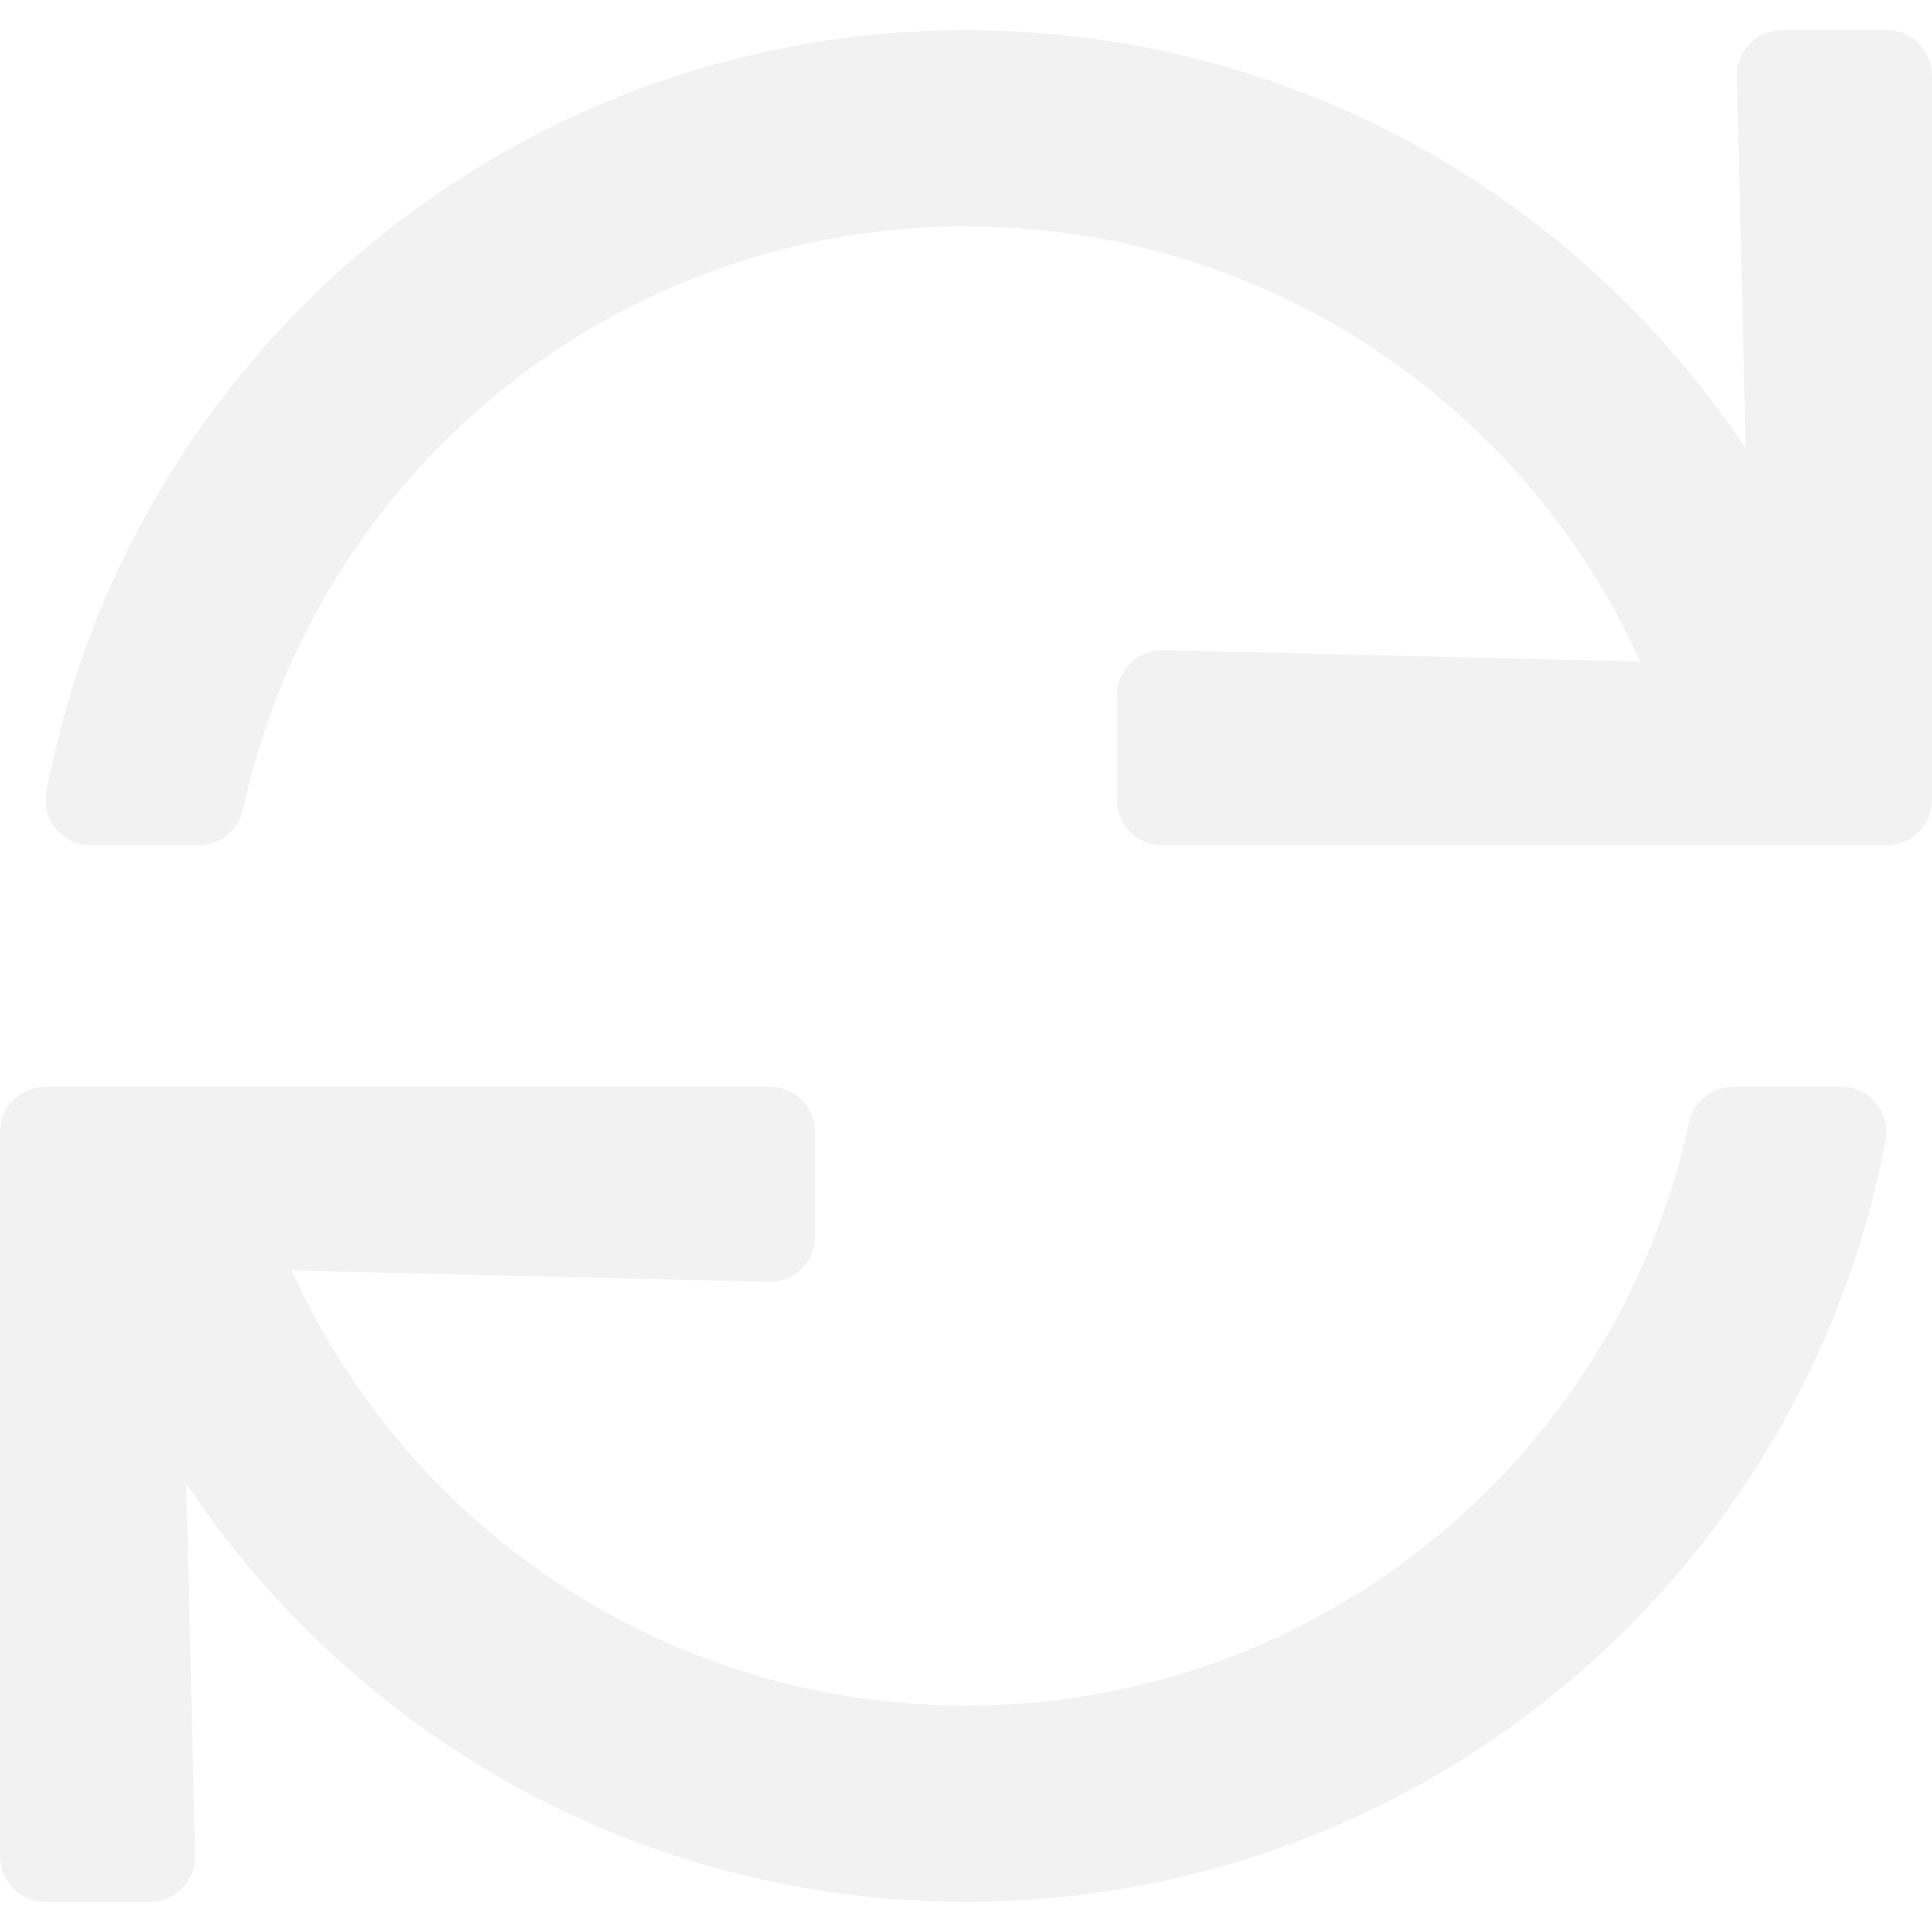
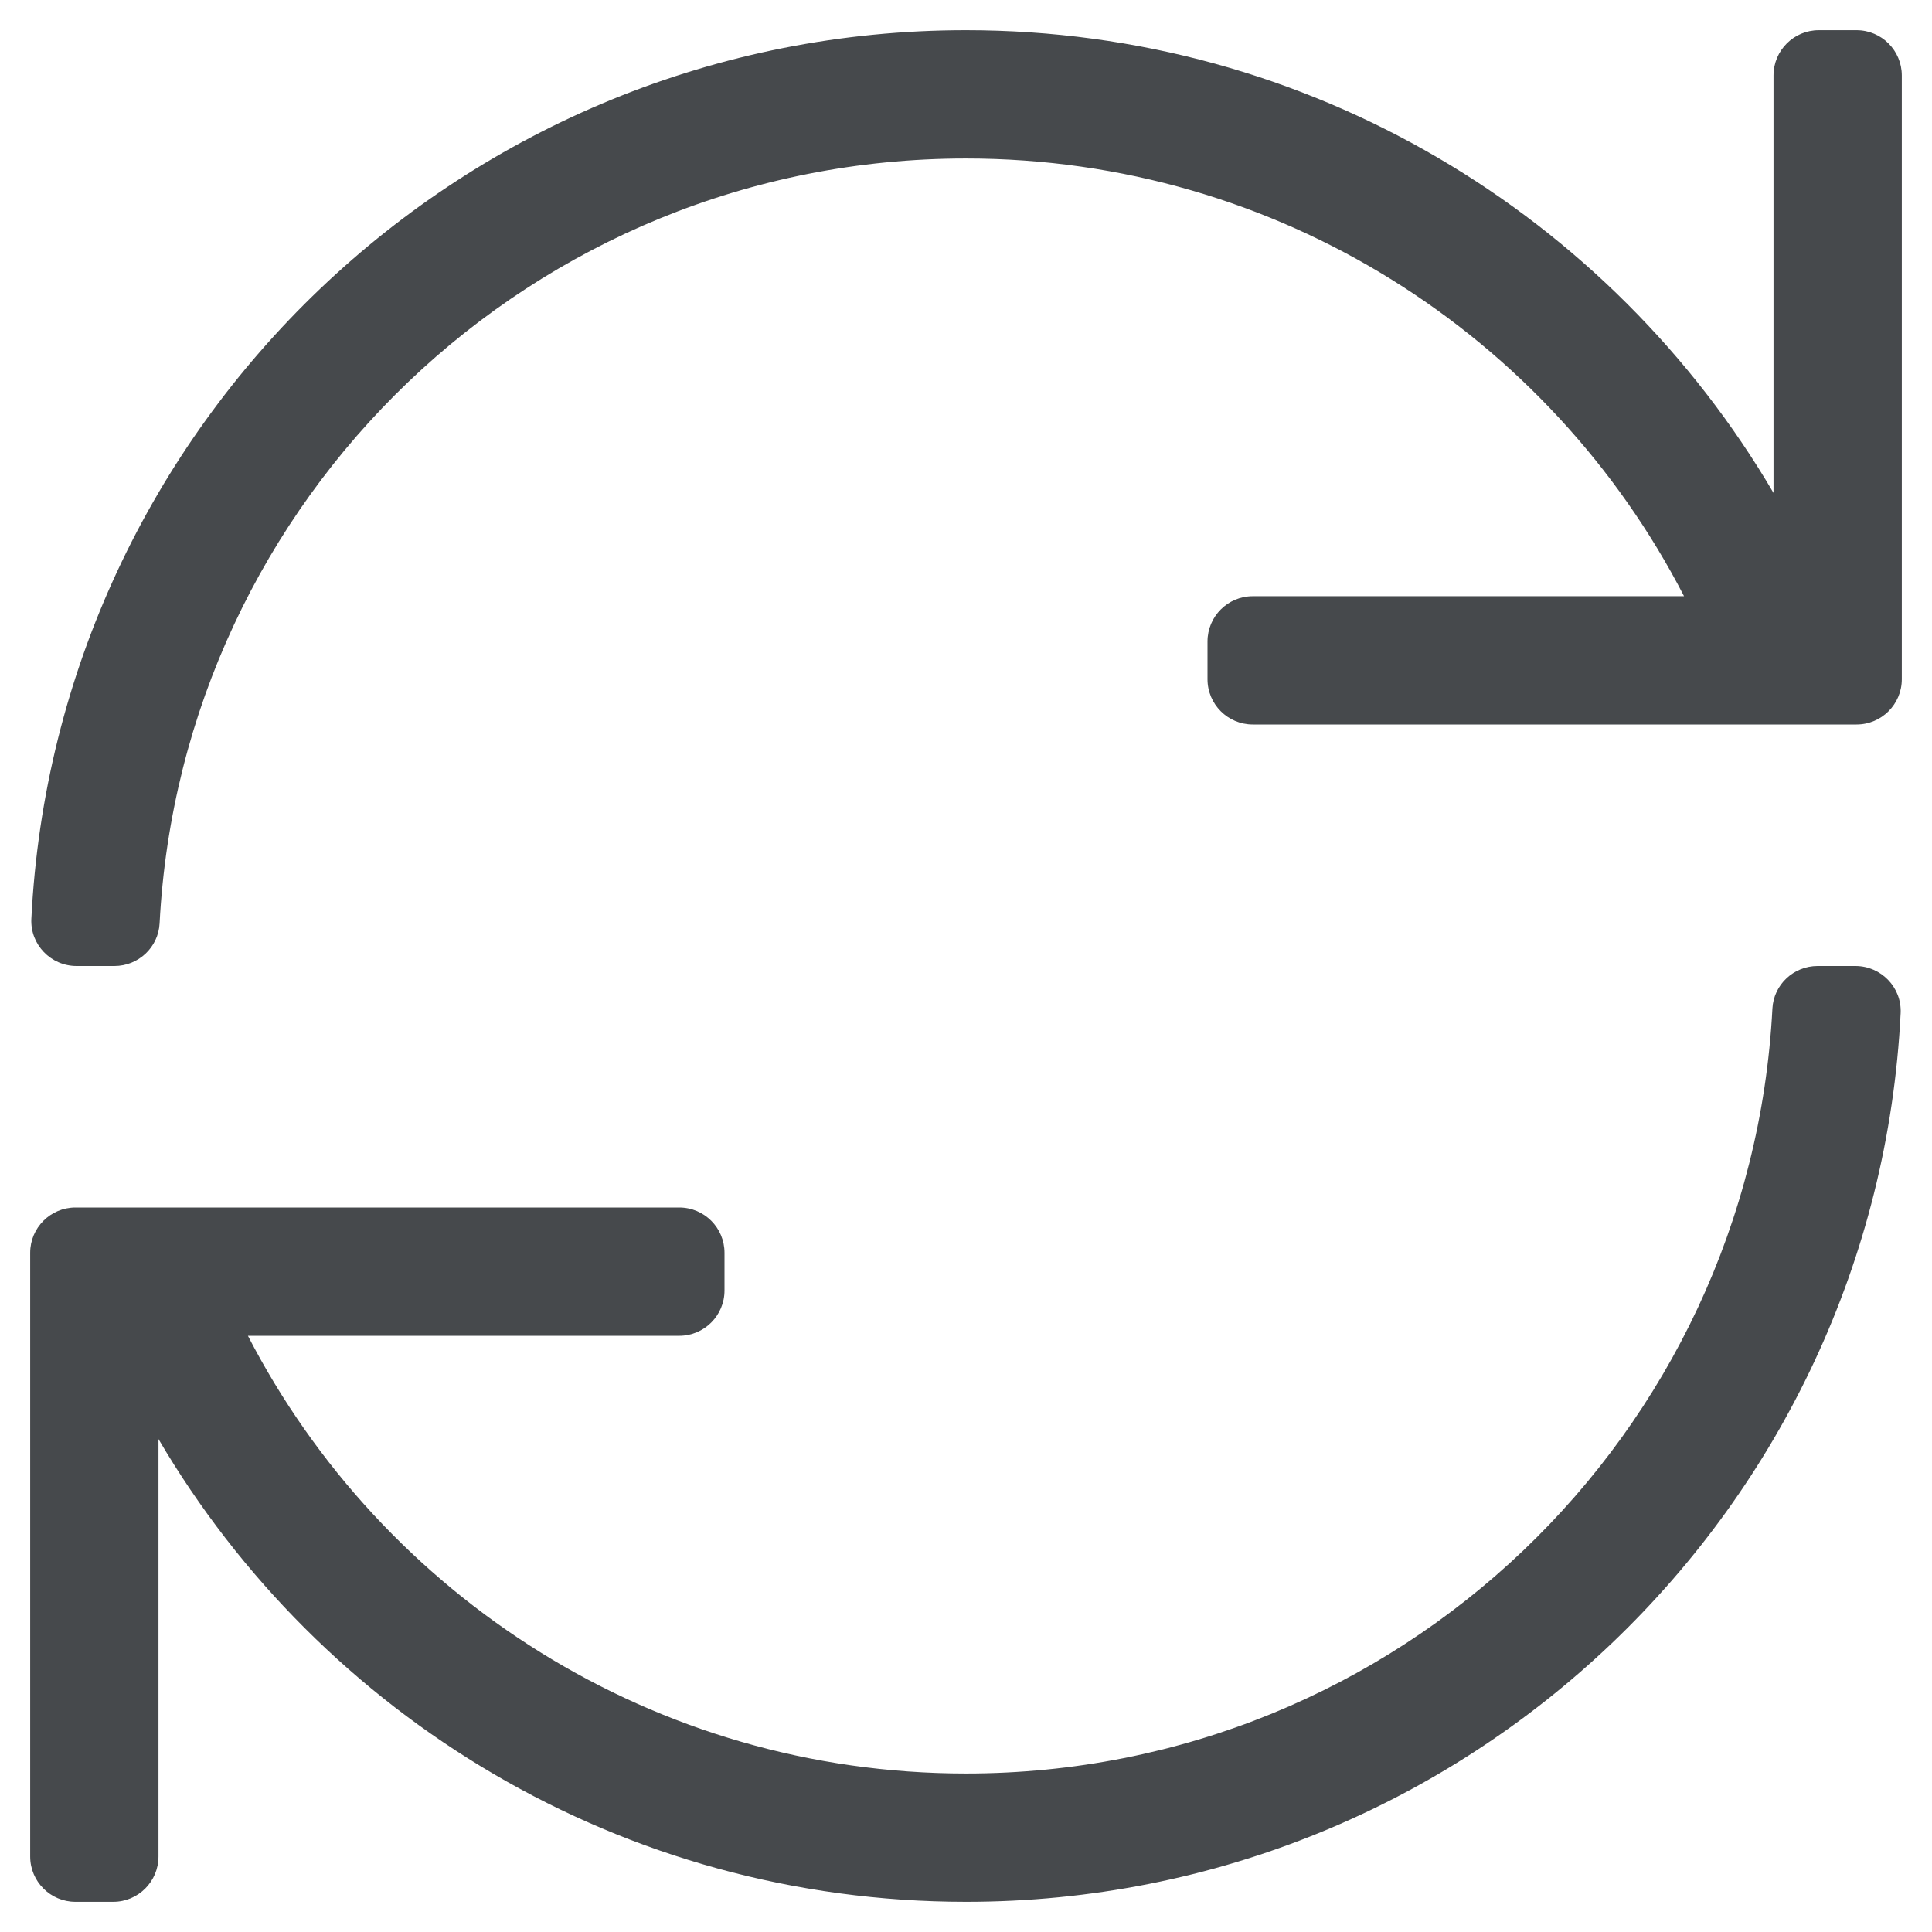
<svg xmlns="http://www.w3.org/2000/svg" viewBox="0 0 512 512">
-   <path style="fill: #f2f2f2" d="M500 8h-27.711c-6.739 0-12.157 5.548-11.997 12.286l2.347 98.575C418.212 52.043 342.256 8 256 8 134.813 8 33.933 94.924 12.296 209.824 10.908 217.193 16.604 224 24.103 224h28.576c5.674 0 10.542-3.982 11.737-9.529C83.441 126.128 161.917 60 256 60c79.545 0 147.942 47.282 178.676 115.302l-126.39-3.009c-6.737-.16-12.286 5.257-12.286 11.997V212c0 6.627 5.373 12 12 12h192c6.627 0 12-5.373 12-12V20c0-6.627-5.373-12-12-12zm-12.103 280h-28.576c-5.674 0-10.542 3.982-11.737 9.529C428.559 385.872 350.083 452 256 452c-79.546 0-147.942-47.282-178.676-115.302l126.39 3.009c6.737.16 12.286-5.257 12.286-11.997V300c0-6.627-5.373-12-12-12H12c-6.627 0-12 5.373-12 12v192c0 6.627 5.373 12 12 12h27.711c6.739 0 12.157-5.548 11.997-12.286l-2.347-98.575C93.788 459.957 169.744 504 256 504c121.187 0 222.067-86.924 243.704-201.824 1.388-7.369-4.308-14.176-11.807-14.176z" />
+   <path style="fill: #46494c" d="M492 8h-10c-6.627 0-12 5.373-12 12v110.627C426.929 57.261 347.224 8 256 8 123.228 8 14.824 112.338 8.31 243.493 7.971 250.311 13.475 256 20.301 256h10.016c6.353 0 11.646-4.949 11.977-11.293C48.157 132.216 141.097 42 256 42c82.862 0 154.737 47.077 190.289 116H332c-6.627 0-12 5.373-12 12v10c0 6.627 5.373 12 12 12h160c6.627 0 12-5.373 12-12V20c0-6.627-5.373-12-12-12zm-.301 248h-10.015c-6.352 0-11.647 4.949-11.977 11.293C463.841 380.158 370.546 470 256 470c-82.608 0-154.672-46.952-190.299-116H180c6.627 0 12-5.373 12-12v-10c0-6.627-5.373-12-12-12H20c-6.627 0-12 5.373-12 12v160c0 6.627 5.373 12 12 12h10c6.627 0 12-5.373 12-12V381.373C85.071 454.739 164.777 504 256 504c132.773 0 241.176-104.338 247.69-235.493.339-6.818-5.165-12.507-11.991-12.507z" />
</svg>
